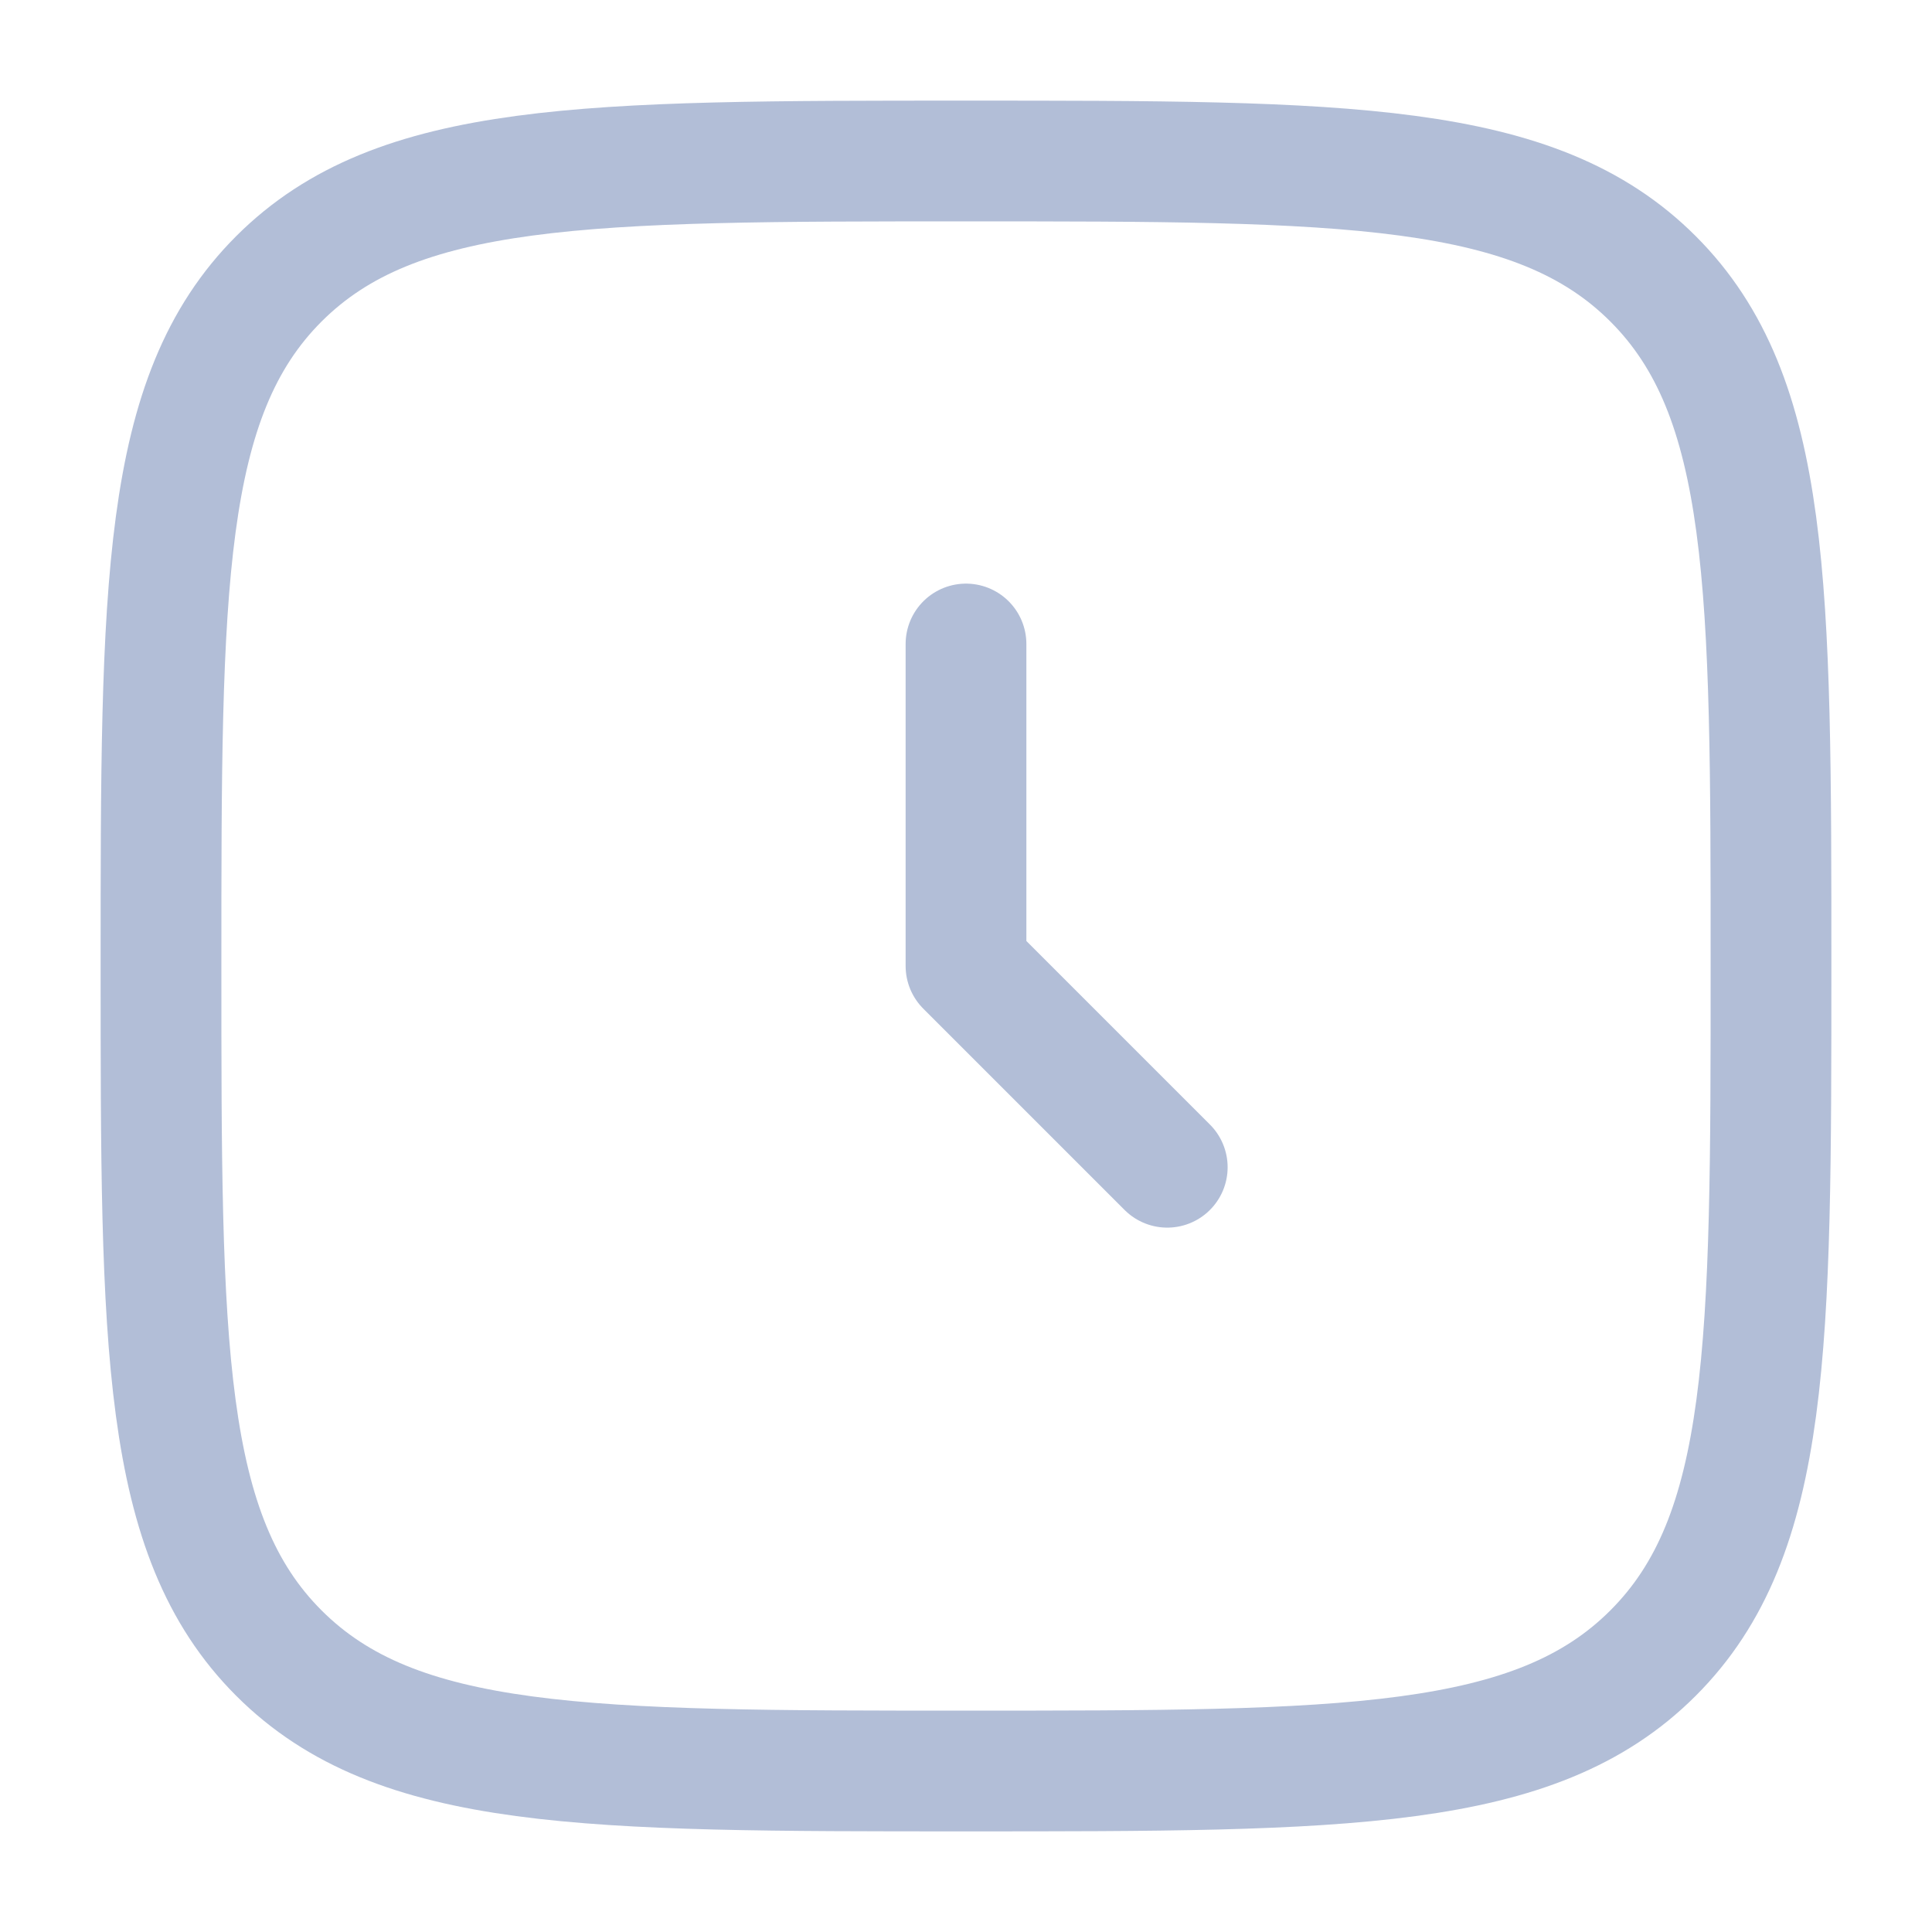
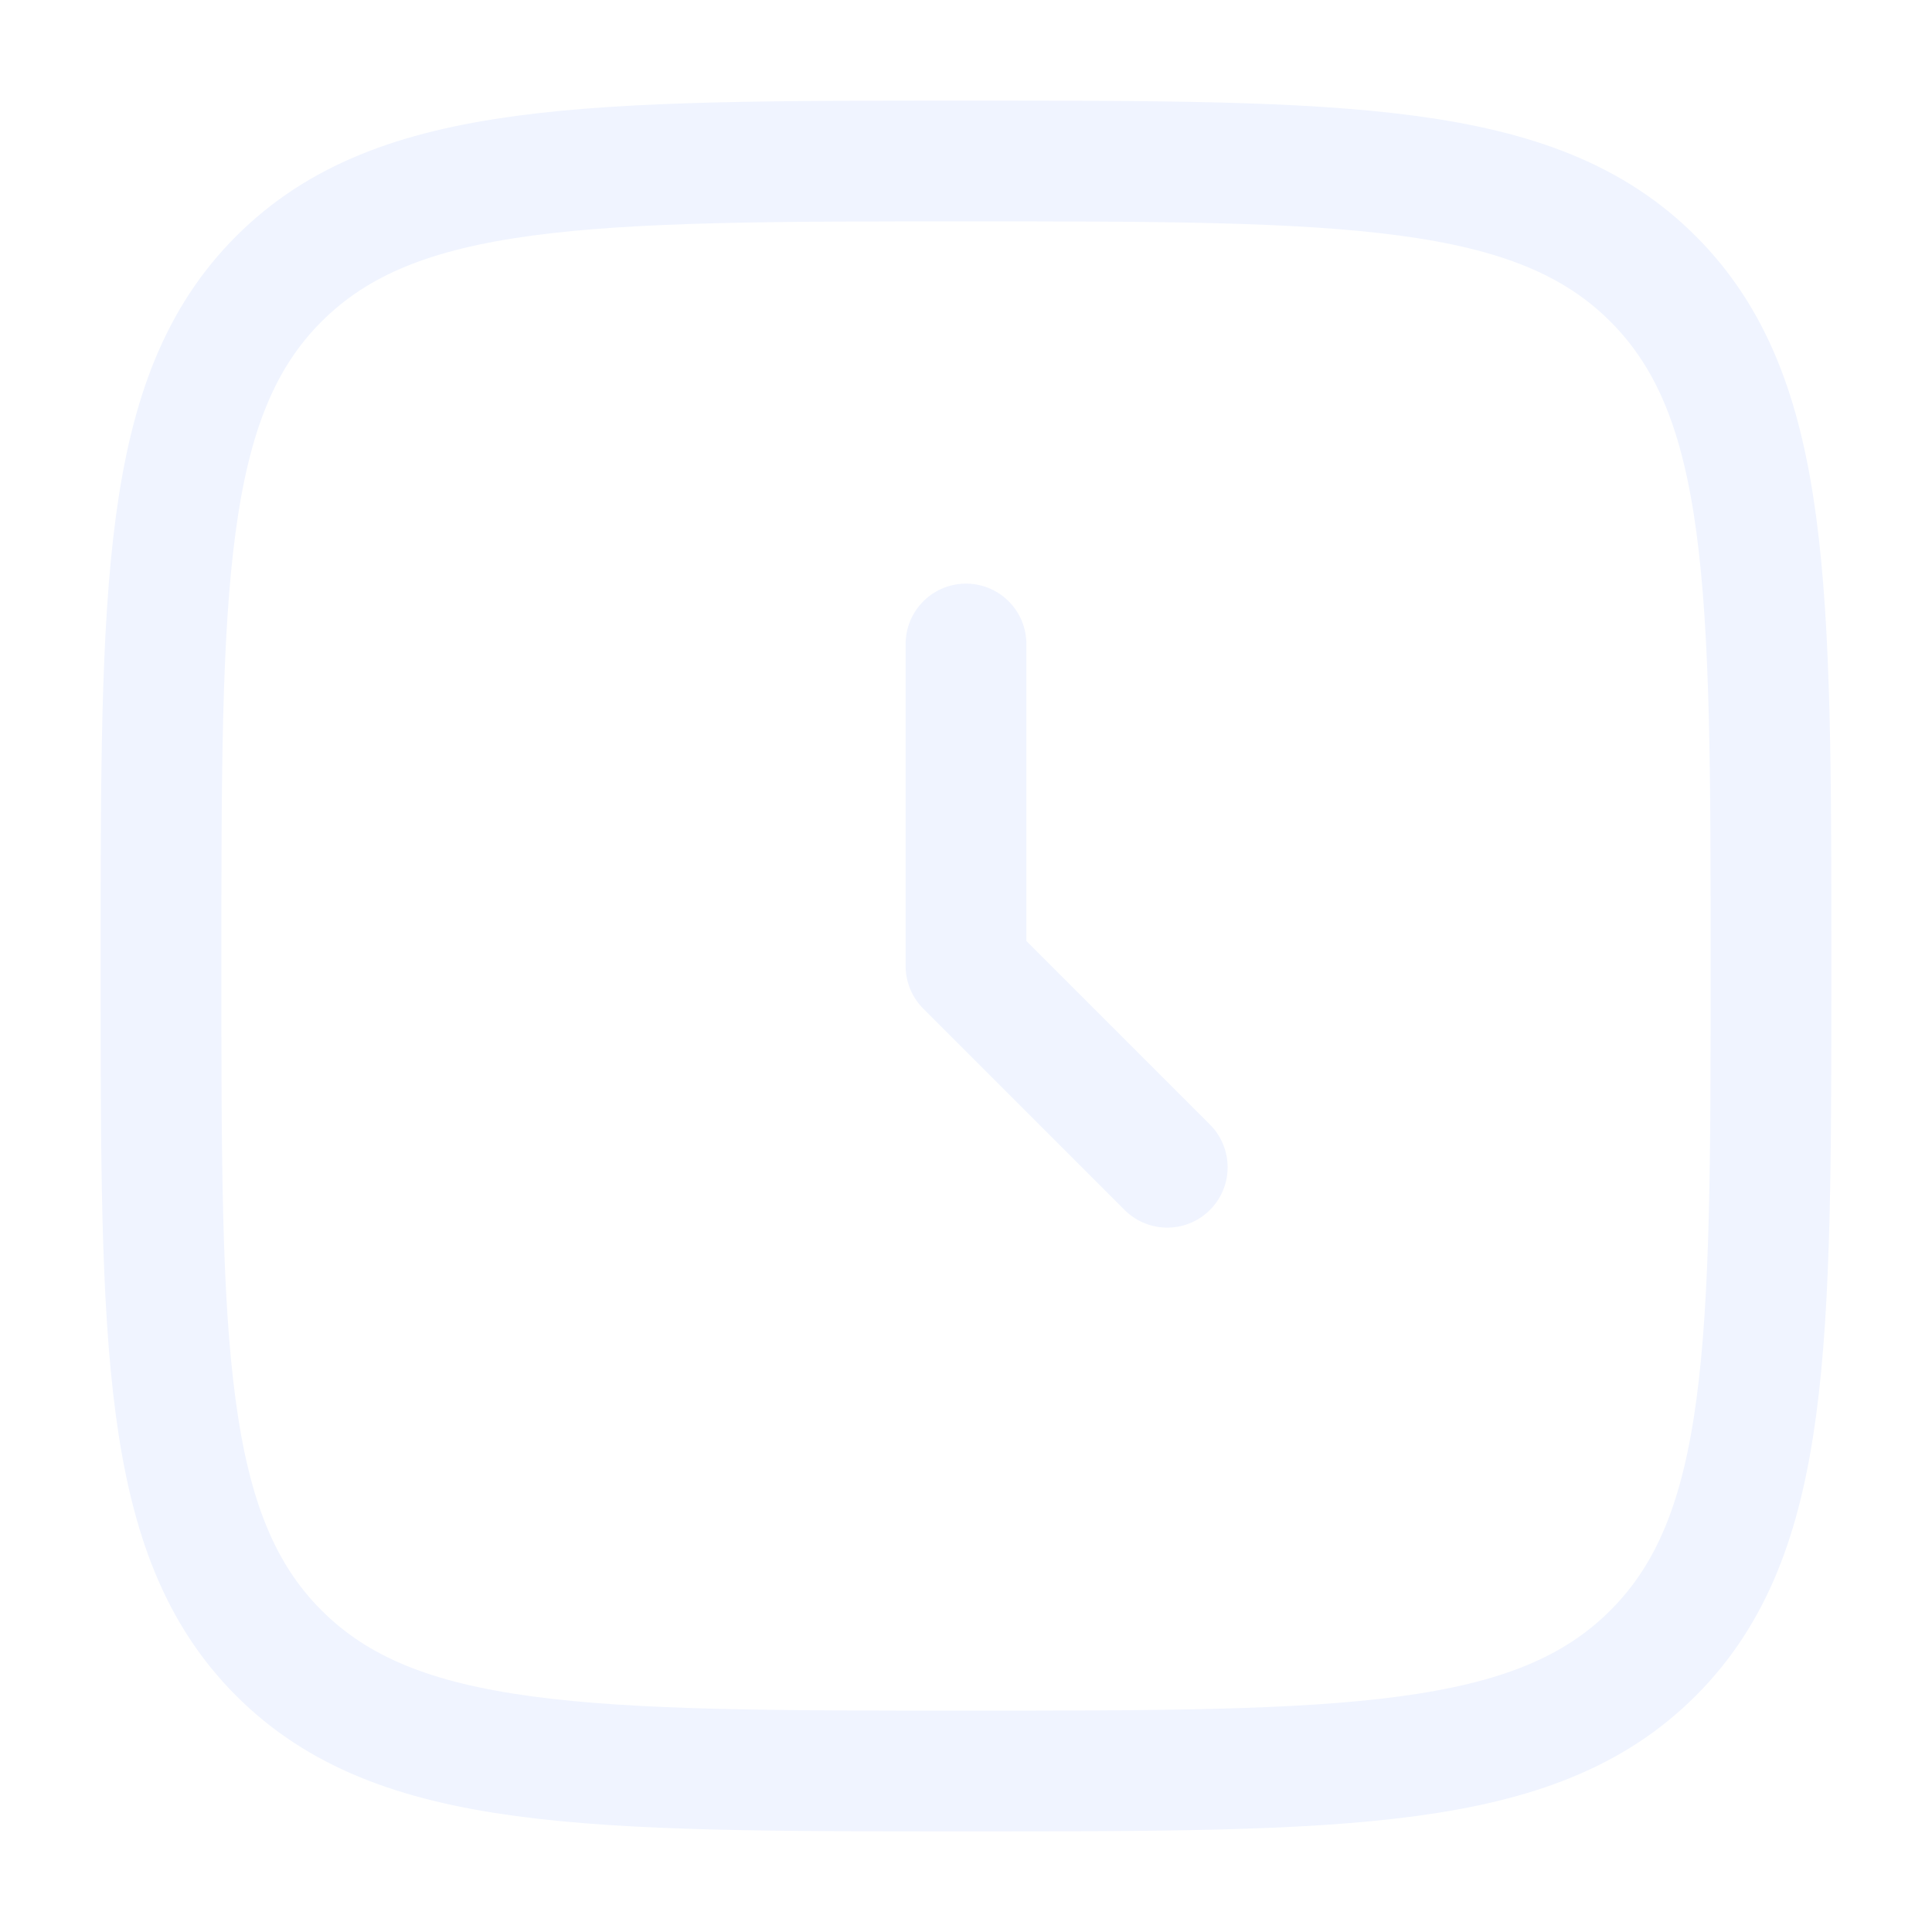
<svg xmlns="http://www.w3.org/2000/svg" width="24" height="24" viewBox="0 0 24 24" fill="none">
-   <path d="M12 8V12L14.5 14.5" stroke="#B2BED7" stroke-width="1.5" stroke-linecap="round" stroke-linejoin="round" />
-   <path d="M2 12C2 7.286 2 4.929 3.464 3.464C4.929 2 7.286 2 12 2C16.714 2 19.071 2 20.535 3.464C22 4.929 22 7.286 22 12C22 16.714 22 19.071 20.535 20.535C19.071 22 16.714 22 12 22C7.286 22 4.929 22 3.464 20.535C2 19.071 2 16.714 2 12Z" stroke="#B2BED7" stroke-width="1.5" />
+   <path d="M12 8V12L14.5 14.5" stroke="#F0F4FF" stroke-width="1.5" stroke-linecap="round" stroke-linejoin="round" />
+   <path d="M2 12C2 7.286 2 4.929 3.464 3.464C4.929 2 7.286 2 12 2C16.714 2 19.071 2 20.535 3.464C22 4.929 22 7.286 22 12C22 16.714 22 19.071 20.535 20.535C19.071 22 16.714 22 12 22C7.286 22 4.929 22 3.464 20.535C2 19.071 2 16.714 2 12Z" stroke="#F0F4FF" stroke-width="1.5" />
</svg>
